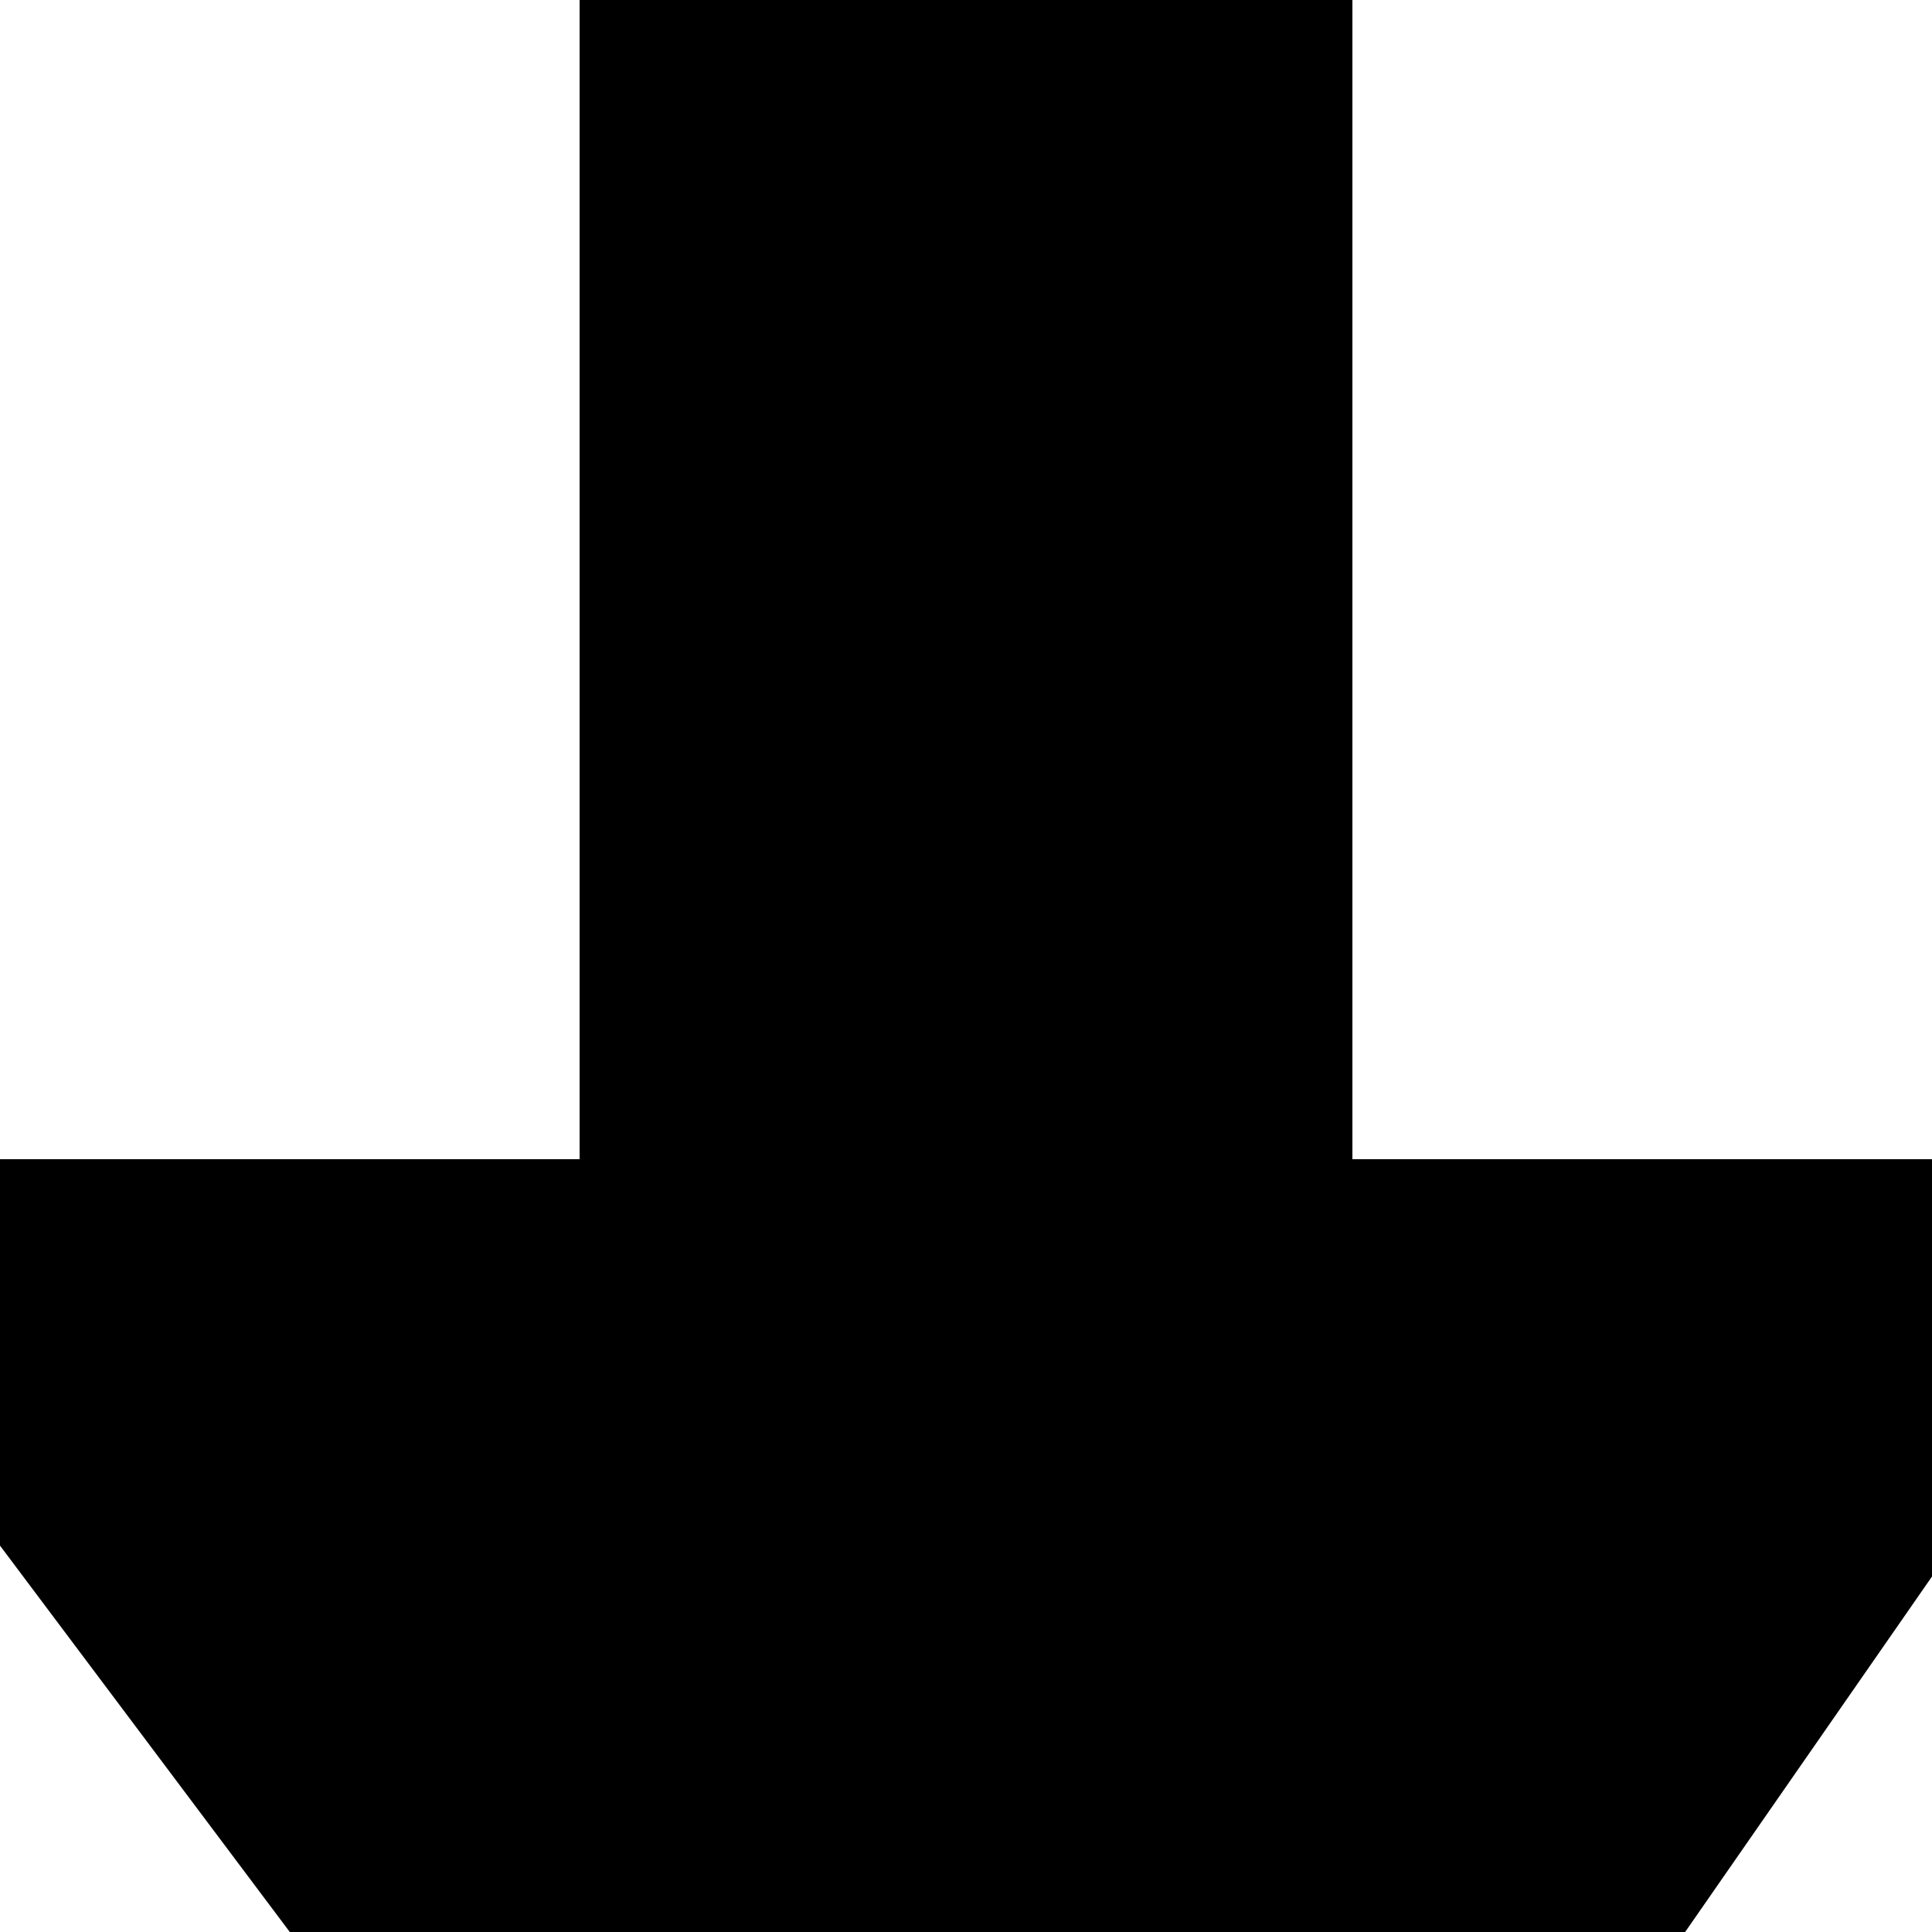
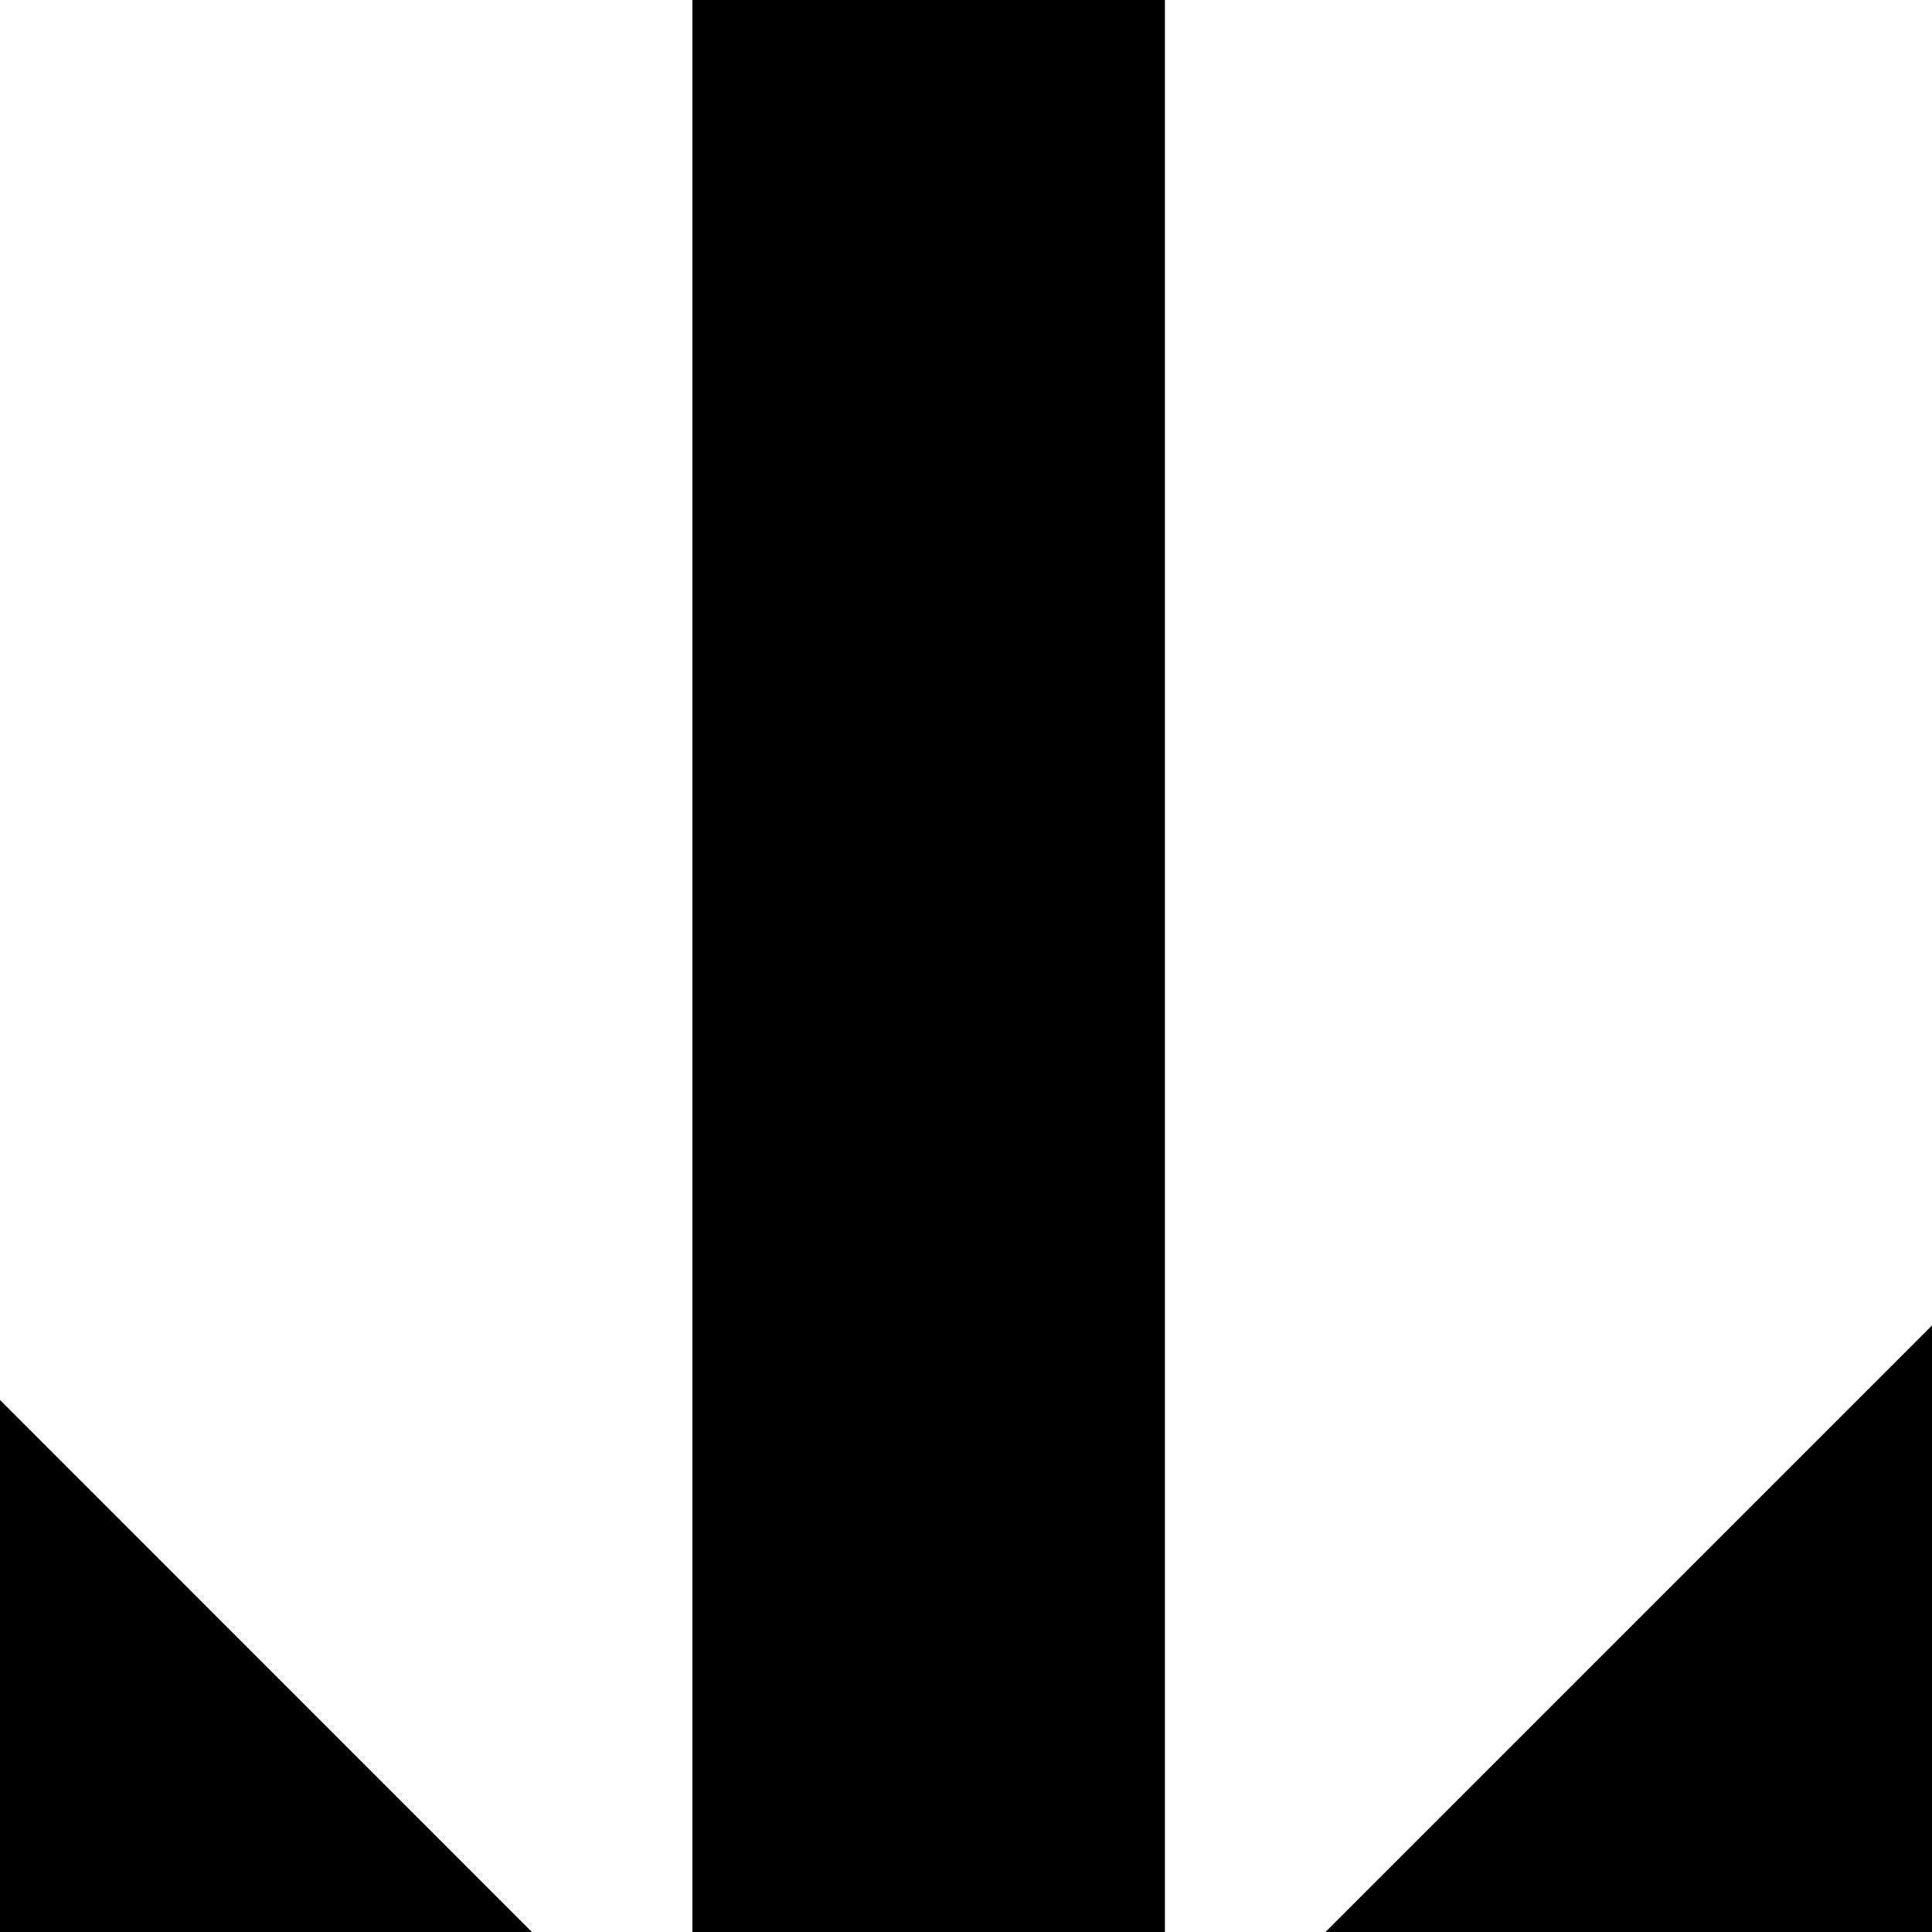
- <svg xmlns="http://www.w3.org/2000/svg" width="20px" height="20px" viewBox="0 0 20 20" version="1.1">
-   <defs />
-   <g id="Page-1" stroke="none" stroke-width="1" fill="none" fill-rule="evenodd">
-     <g id="ptr_arrow_ios" transform="translate(-3, -10)" fill="#000000" fill-rule="nonzero">
-       <polygon id="Shape" points="9 22 9 0 17 0 17 22 26 22 13.5 40 0 22" />
-     </g>
-   </g>
+ <svg xmlns="http://www.w3.org/2000/svg" width="20" height="20" viewBox="0 0 20 20">
+   <path d="M12.168,31.662 L12.168,2.446 C12.168,1.095 13.254,0 14.614,0 C15.964,0 17.059,1.102 17.059,2.446 L17.059,31.662 L25.054,23.667 C26.006,22.715 27.546,22.71 28.507,23.672 C29.462,24.626 29.465,26.172 28.512,27.125 L16.4,39.237 C15.896,39.741 15.228,39.979 14.569,39.95 C13.939,39.955 13.308,39.717 12.827,39.237 L0.716,27.125 C-0.237,26.173 -0.242,24.633 0.72,23.672 C1.675,22.717 3.221,22.714 4.174,23.667 L12.168,31.662 Z" transform="translate(-5 -10)" />
</svg>
